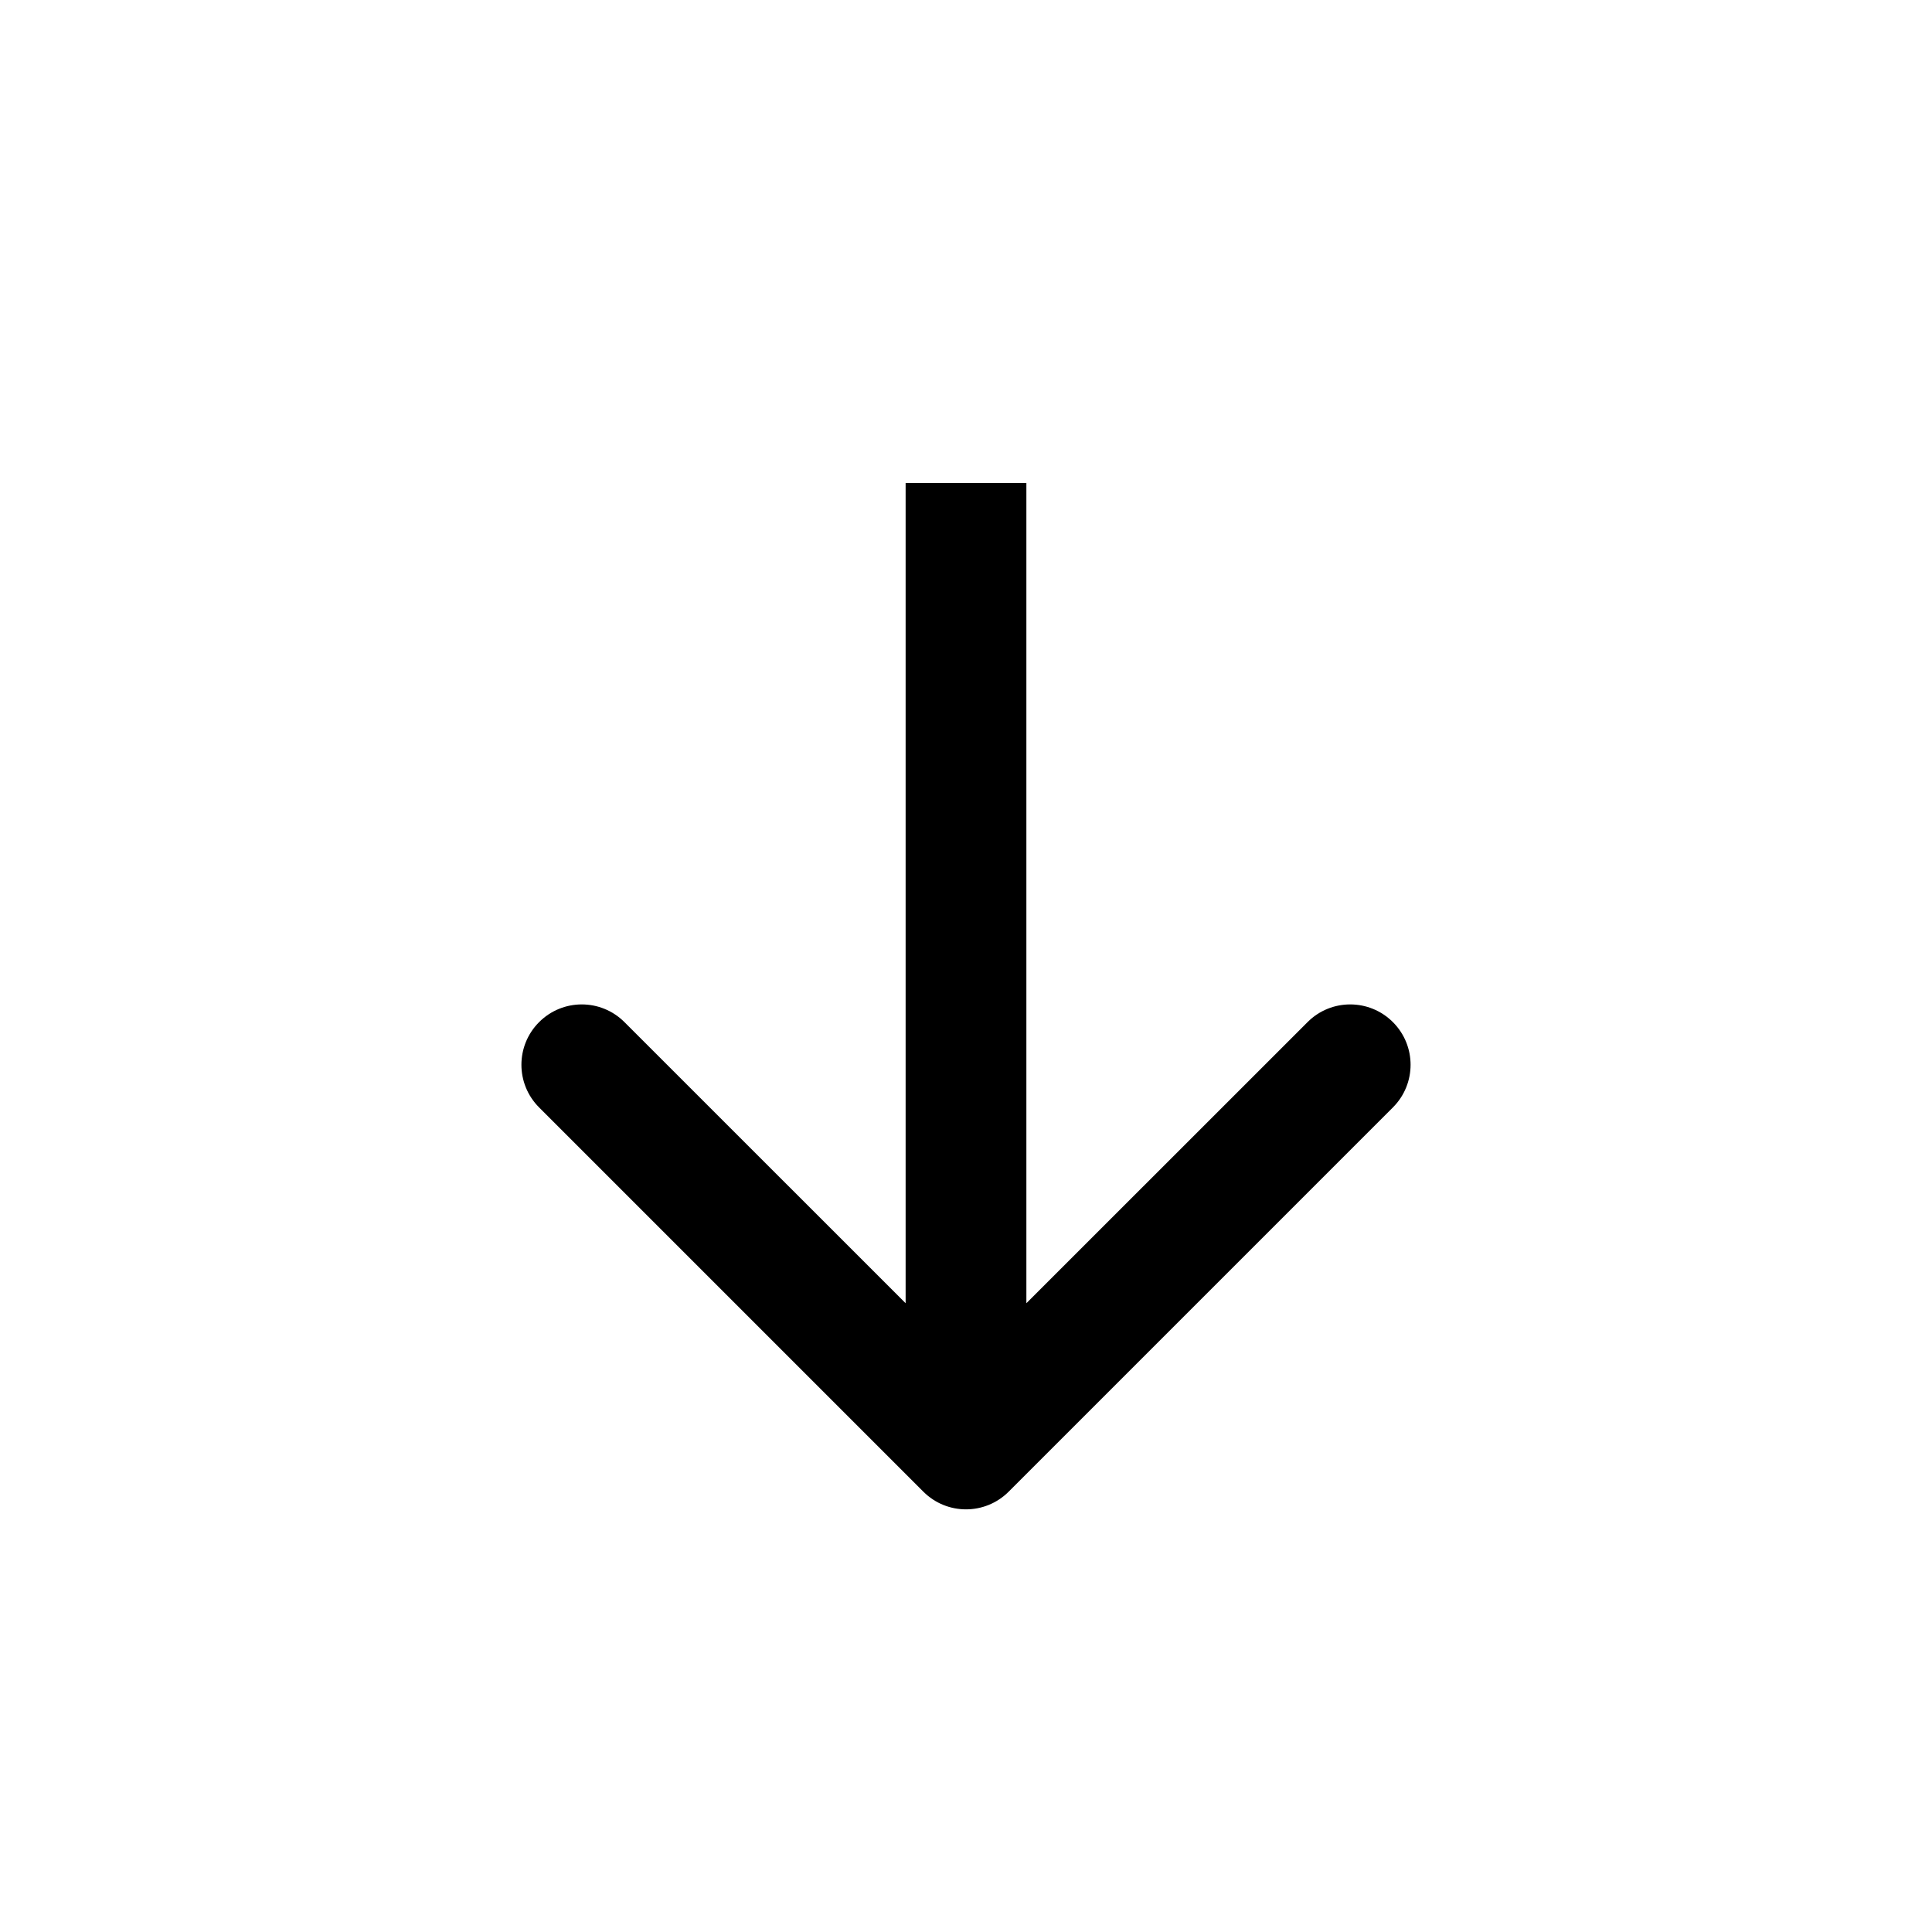
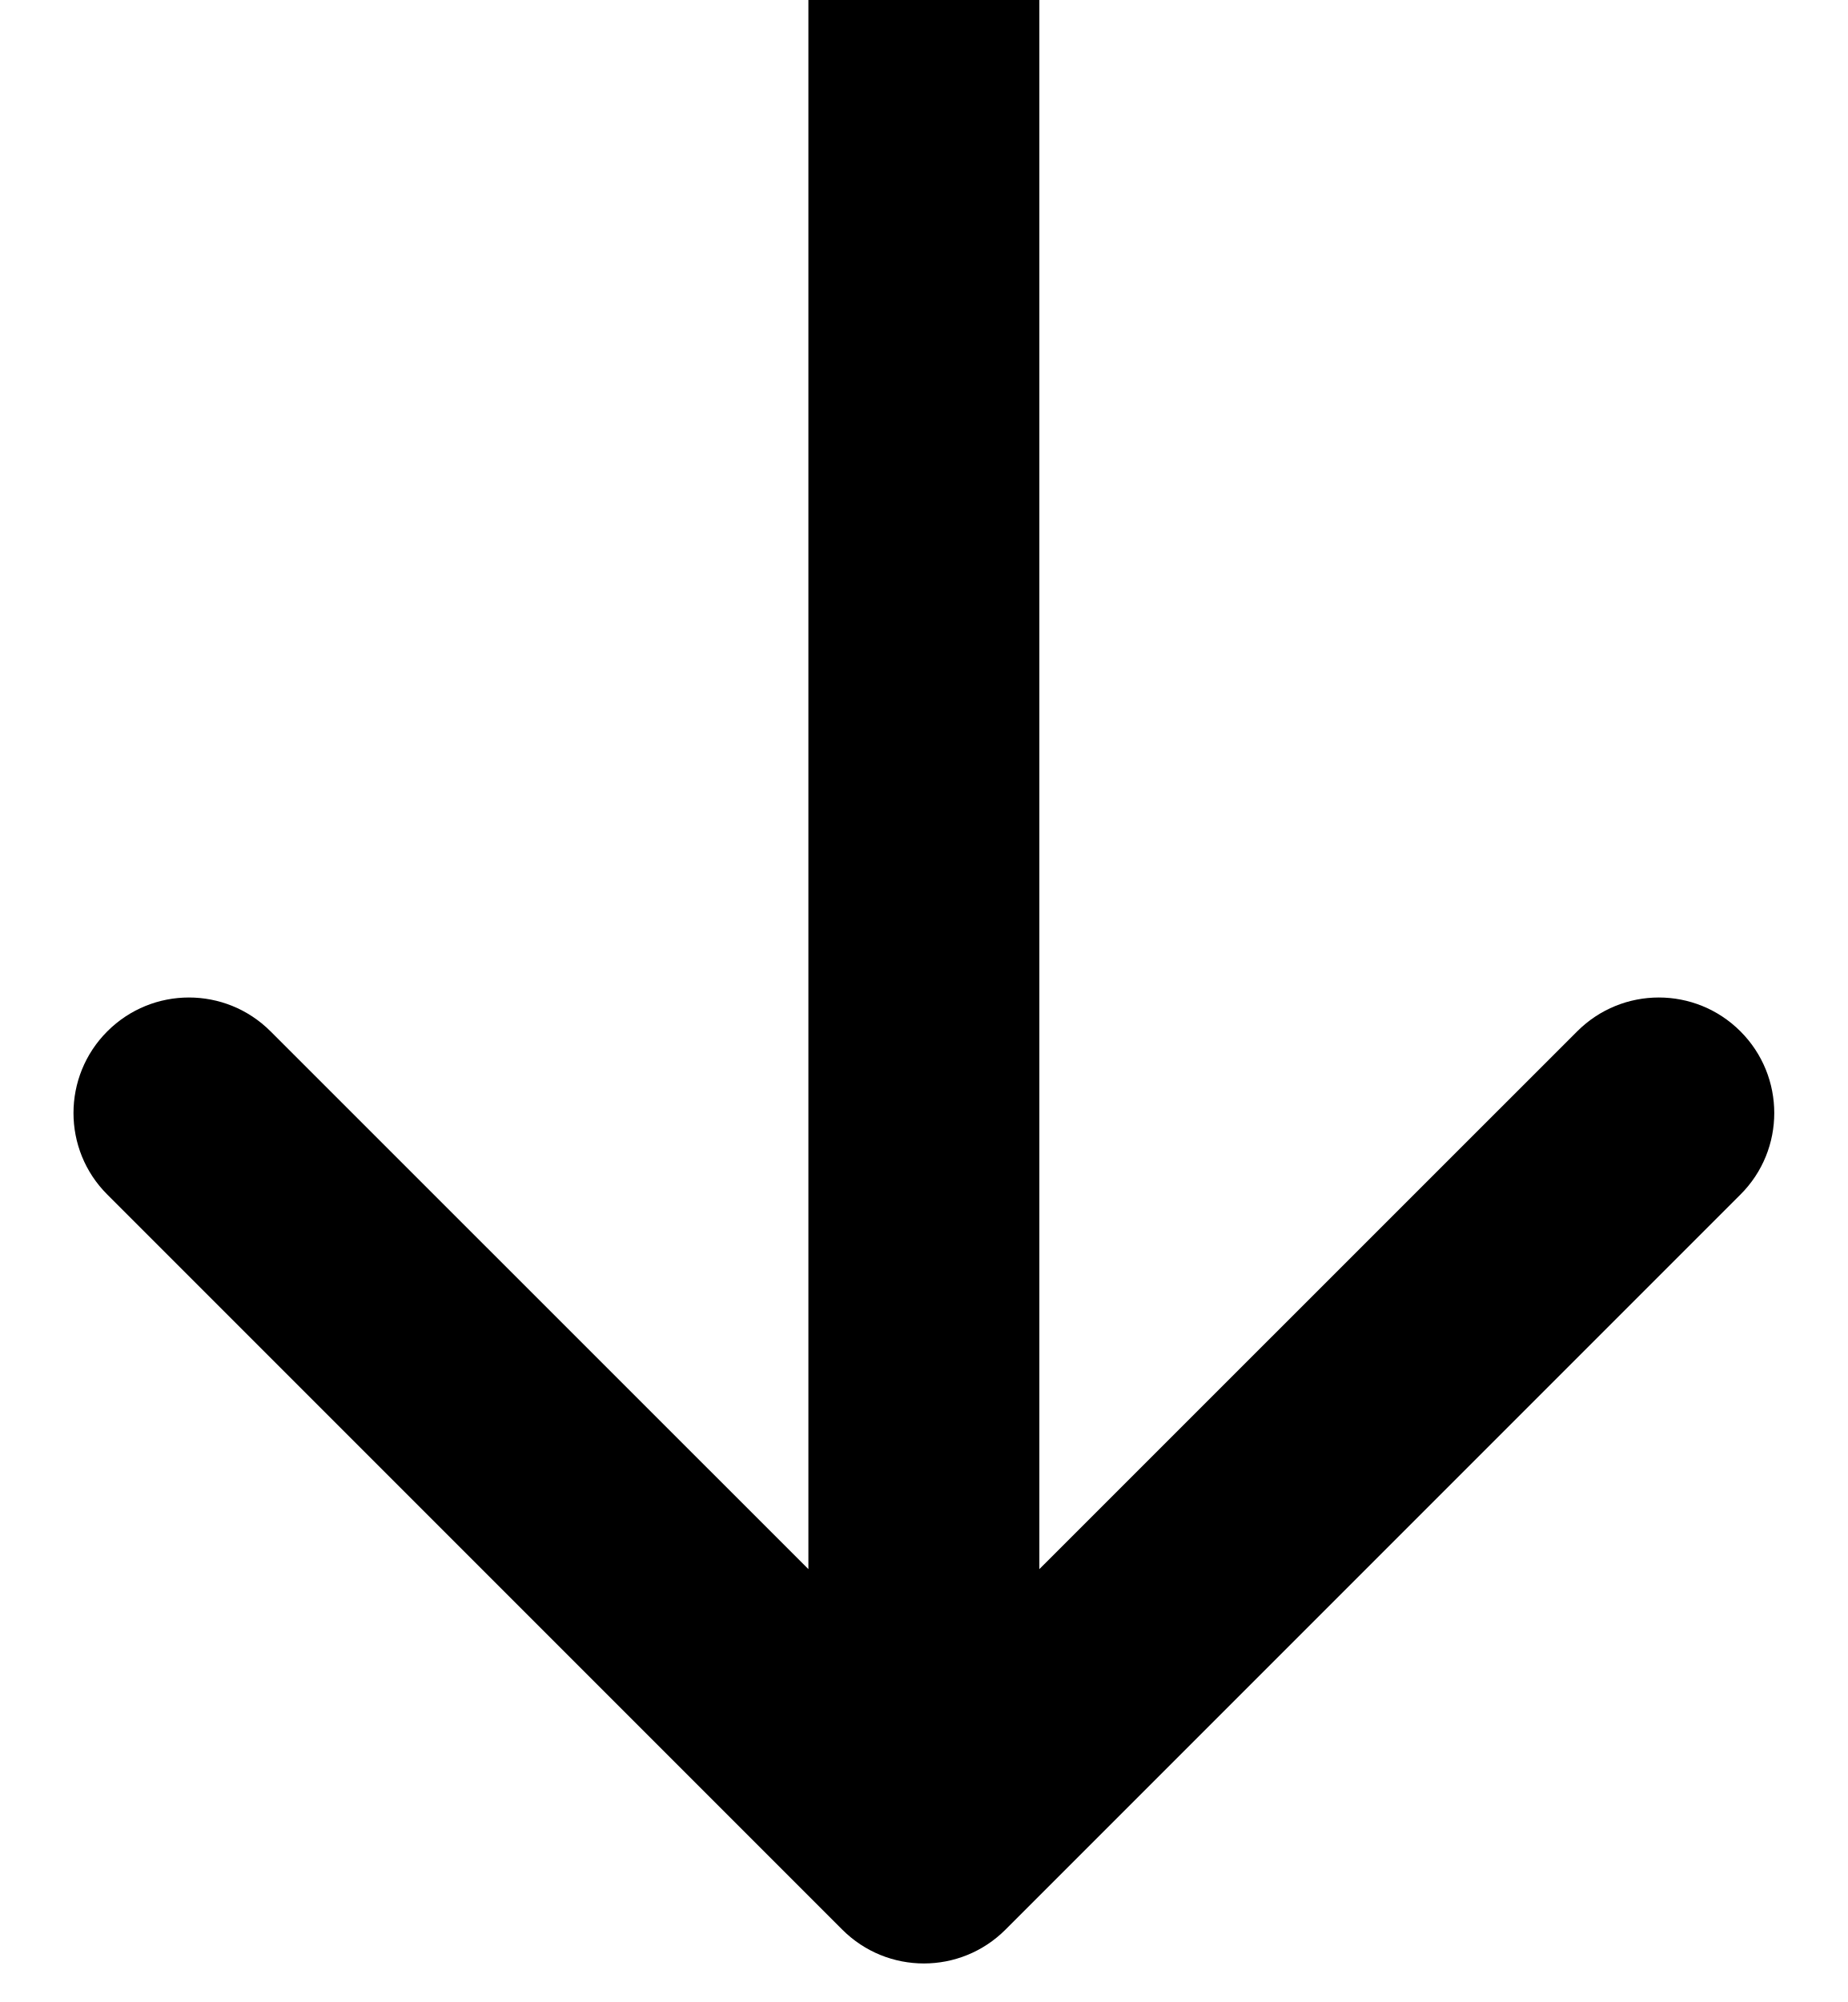
- <svg xmlns="http://www.w3.org/2000/svg" width="24" height="24" viewBox="0 0 24 24" fill="none">
-   <path d="M11.47 18.53C11.763 18.823 12.237 18.823 12.53 18.53L17.303 13.757C17.596 13.464 17.596 12.99 17.303 12.697C17.01 12.404 16.535 12.404 16.243 12.697L12 16.939L7.757 12.697C7.464 12.404 6.99 12.404 6.697 12.697C6.404 12.99 6.404 13.464 6.697 13.757L11.47 18.53ZM11.25 6L11.25 18L12.75 18L12.75 6L11.25 6Z" fill="black" />
+ <svg xmlns="http://www.w3.org/2000/svg" width="12px" height="13px" viewBox="0 0 12 13" version="1.1">
+   <g id="Page-1" stroke="none" stroke-width="1" fill="none" fill-rule="evenodd">
+     <g id="A0" transform="translate(-798, -1447)" fill="#000000" fill-rule="nonzero">
+       <g id="arrow_down" transform="translate(798, 1447)">
+         <path d="M5.47,12.53 C5.763,12.823 6.237,12.823 6.53,12.53 L11.303,7.757 C11.596,7.465 11.596,6.99 11.303,6.697 C11.01,6.404 10.536,6.404 10.243,6.697 L6,10.939 L1.757,6.697 C1.464,6.404 0.99,6.404 0.697,6.697 C0.404,6.99 0.404,7.465 0.697,7.757 L5.47,12.53 Z M5.25,0 L5.25,12 L6.75,12 L6.75,0 L5.25,0 Z" id="Shape" />
+       </g>
+     </g>
+   </g>
</svg>
